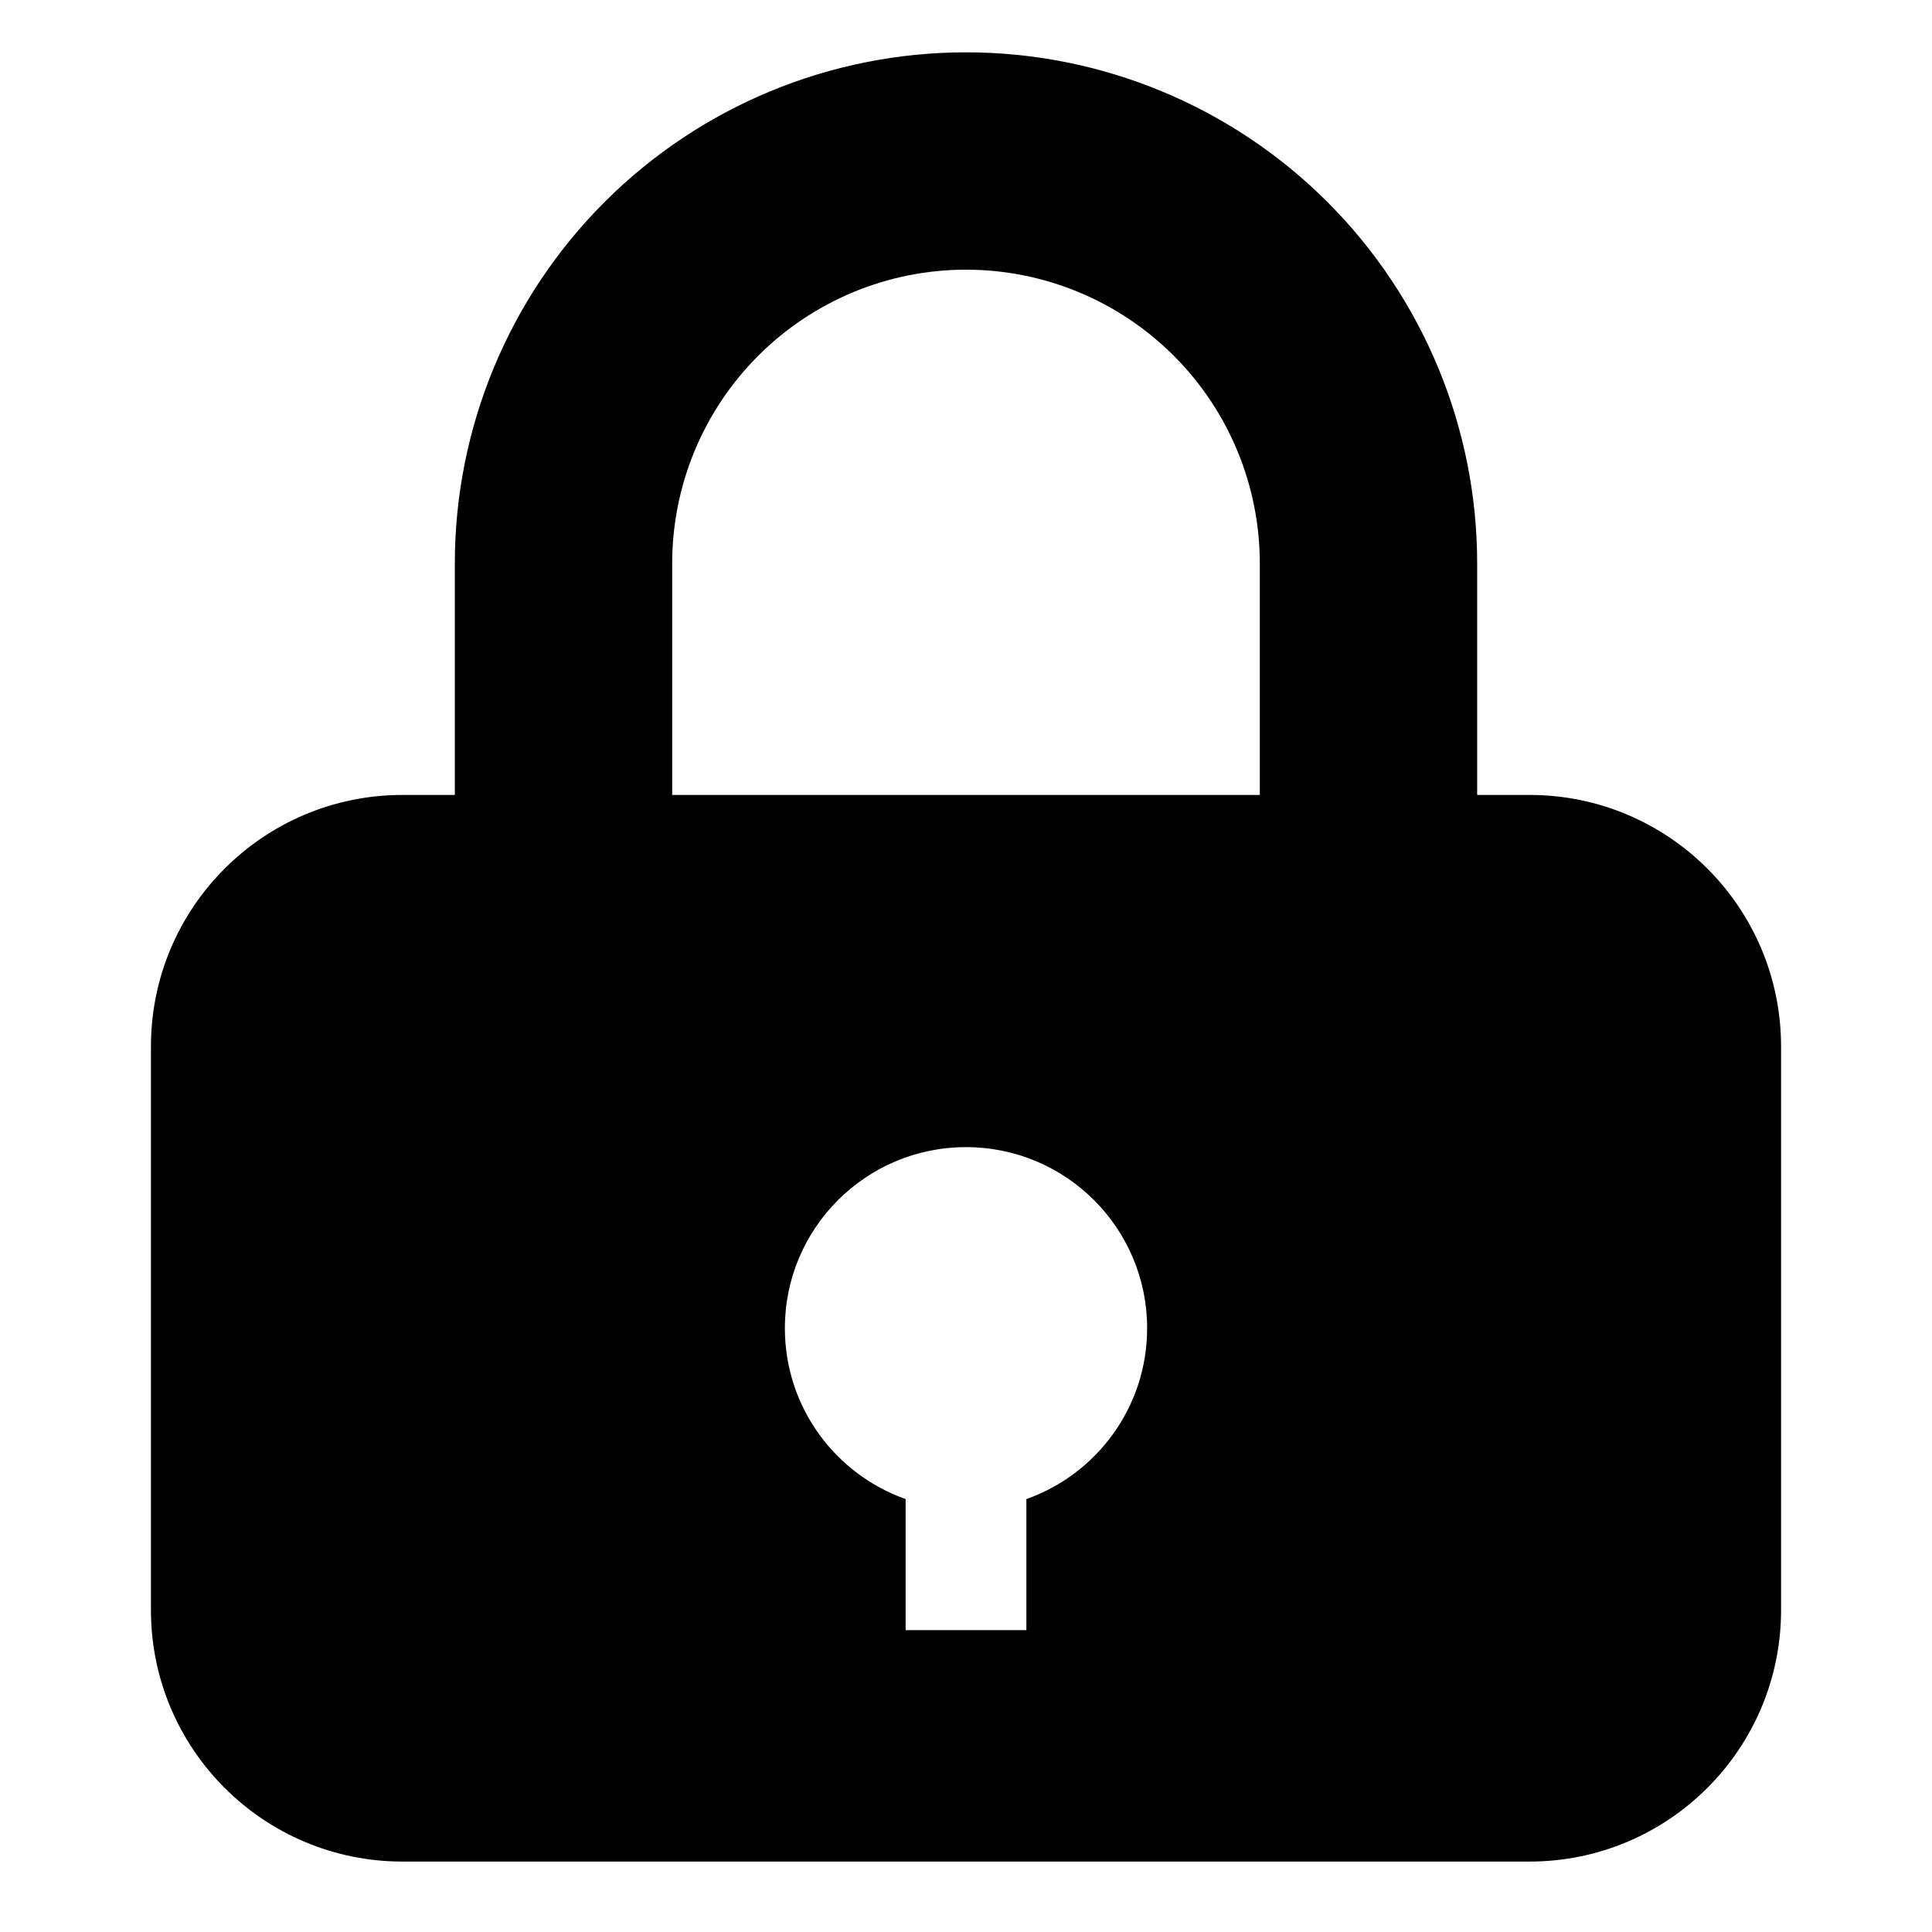
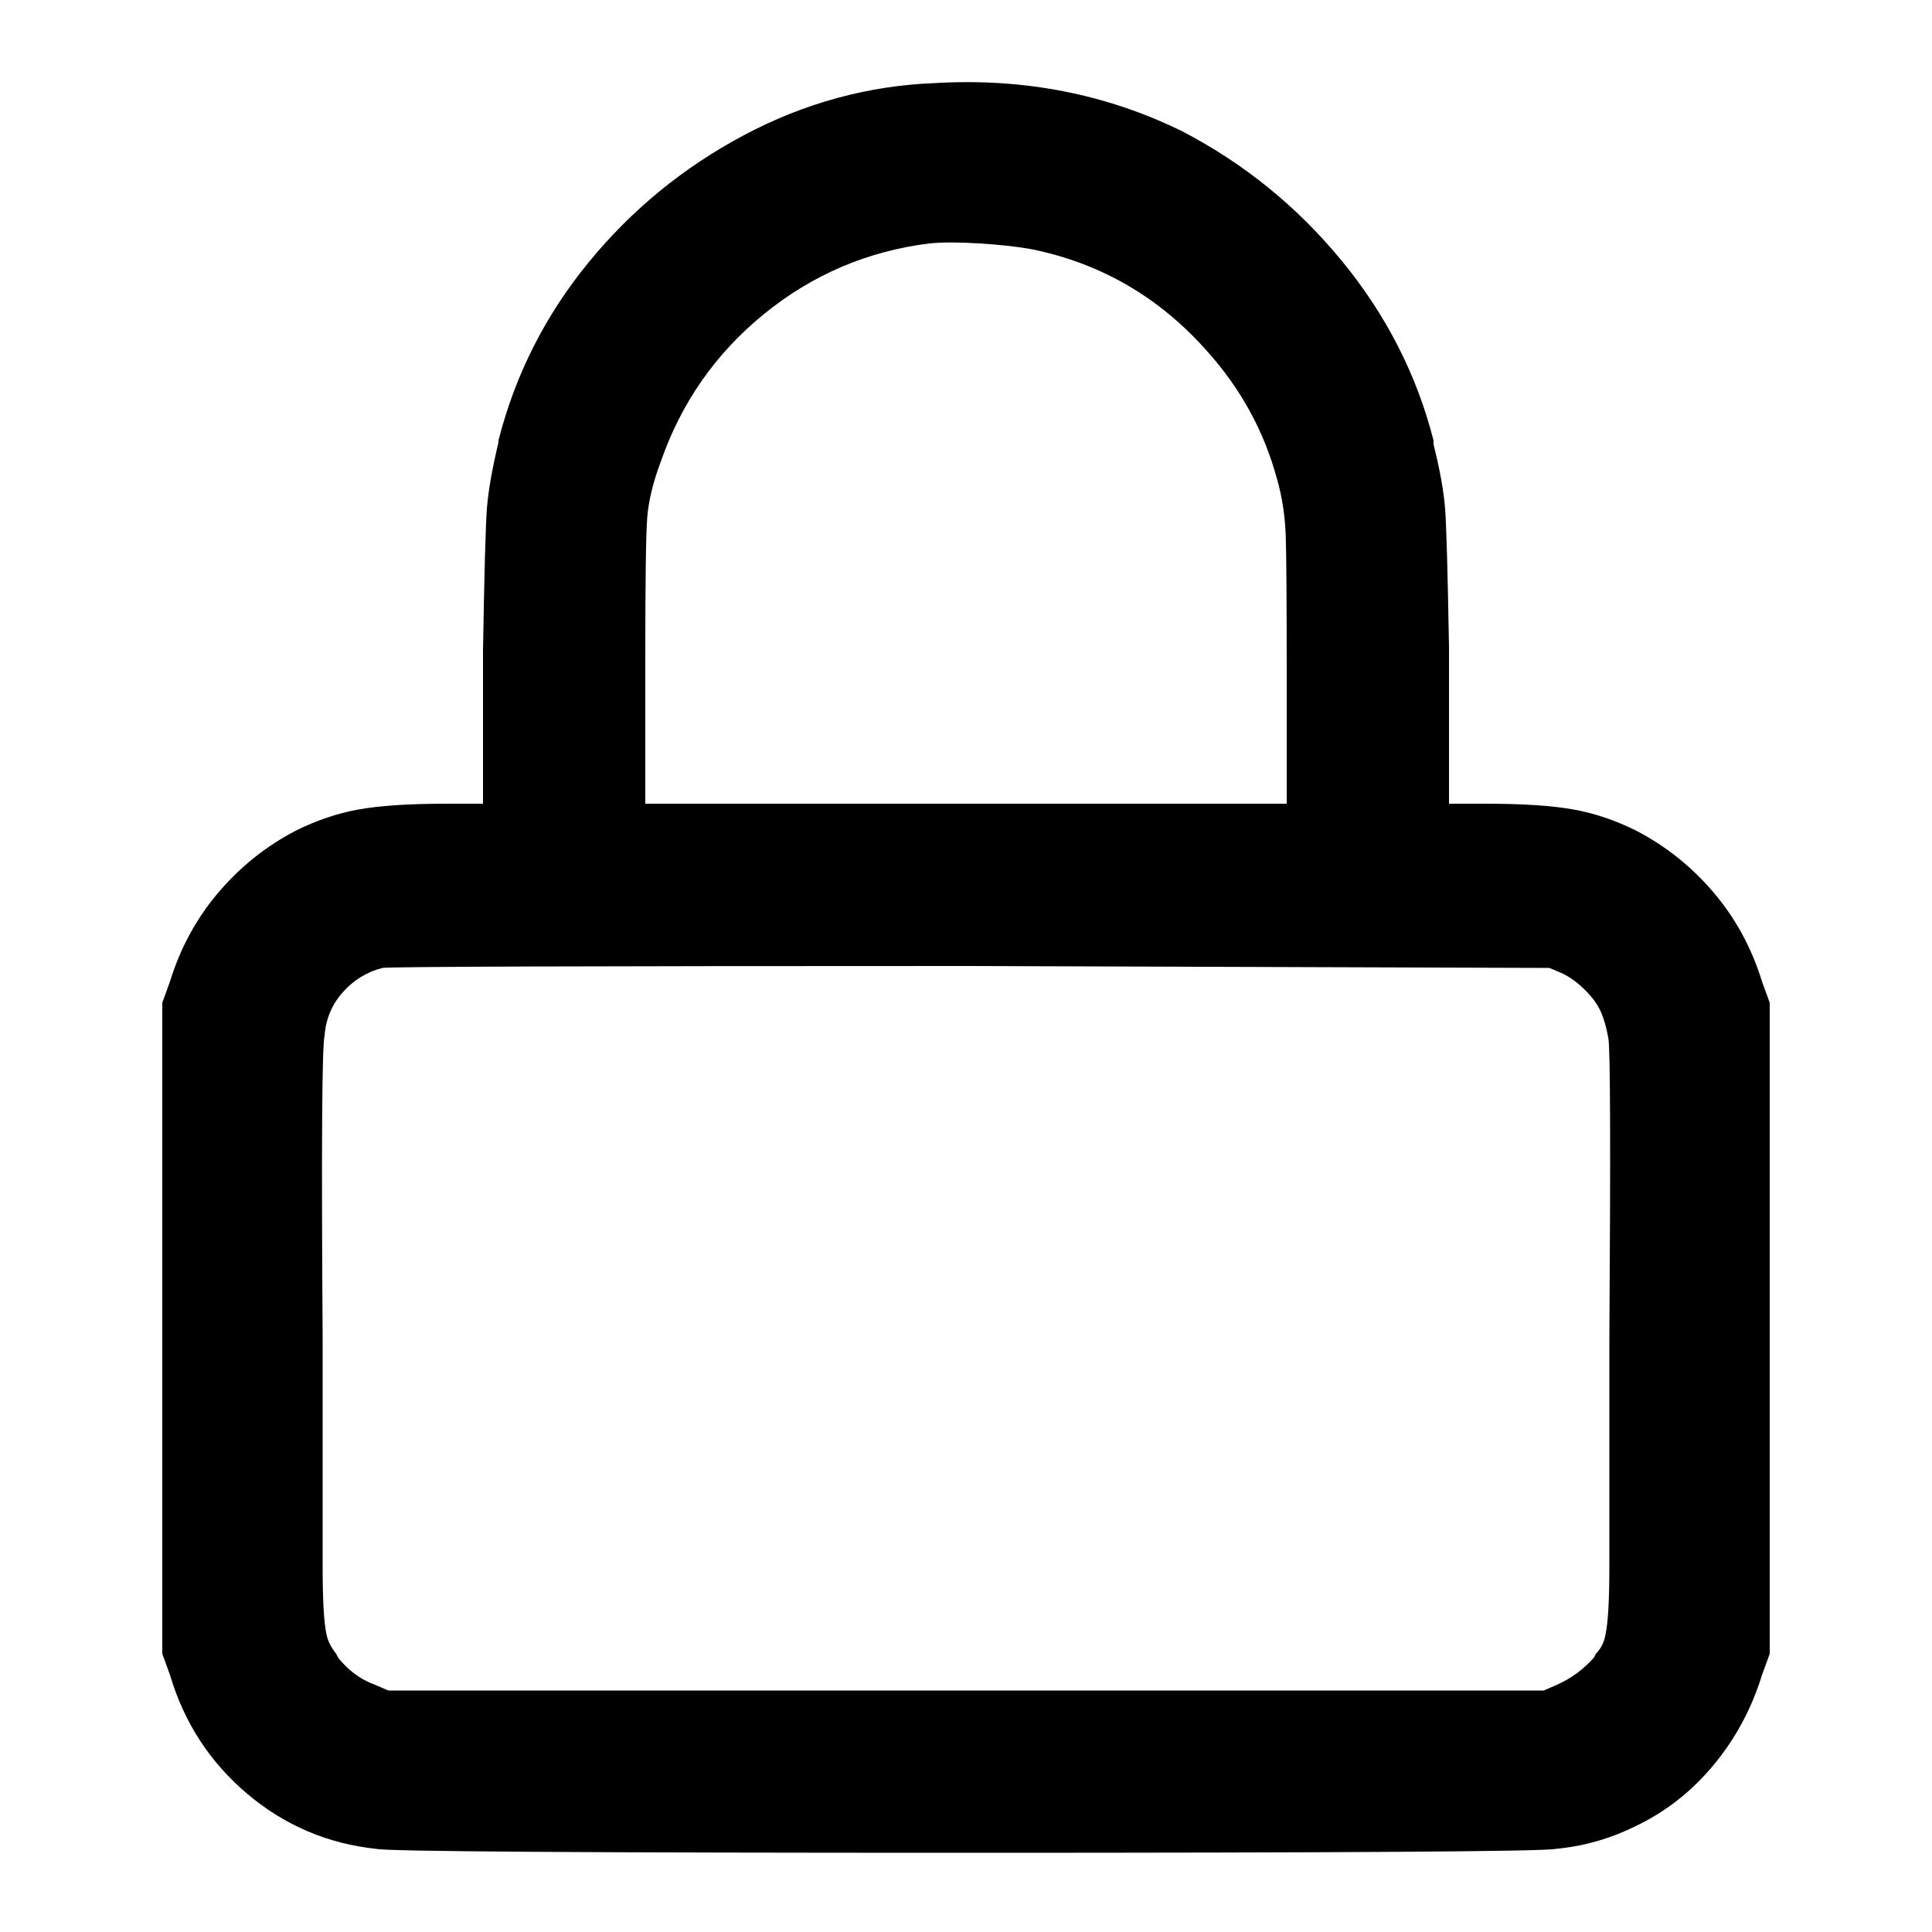
- <svg xmlns="http://www.w3.org/2000/svg" version="1.1" width="1024" height="1024" viewBox="0 0 1024 1024">
-   <g id="icomoon-ignore">
- </g>
-   <path fill="#000" d="M241.067 298.668c0-71.856 28.545-140.769 79.354-191.579s119.723-79.354 191.579-79.354c71.856 0 140.768 28.545 191.578 79.354s79.354 119.723 79.354 191.579v122.667h27.738c73.638 0 133.331 59.695 133.331 133.334v298.669c0 73.632-59.693 133.331-133.331 133.331h-597.336c-73.638 0-133.333-59.699-133.333-133.331v-298.669c0-73.638 59.695-133.334 133.333-133.334h27.734v-122.667zM512 142.934c-41.303 0-80.915 16.408-110.12 45.613s-45.613 68.817-45.613 110.12v122.667h311.464v-122.667c0-41.303-16.403-80.914-45.611-110.12-29.206-29.206-68.817-45.613-110.12-45.613zM544 794.541c37.286-13.184 64-48.742 64-90.541 0-53.018-42.98-95.999-96-95.999s-96 42.981-96 95.999c0 41.798 26.714 77.357 64 90.541v69.459h64v-69.459z" />
+ <svg xmlns="http://www.w3.org/2000/svg" width="24" height="24" viewBox="0 0 24 24">
+   <path d="M11.616 1.032Q10.368 1.08 9.24 1.68Q8.112 2.28 7.308 3.264Q6.504 4.248 6.192 5.472V5.496Q6.072 6 6.048 6.324Q6.024 6.648 6 8.088V9.984H5.544Q4.848 9.984 4.452 10.056Q4.056 10.128 3.672 10.32Q3.12 10.608 2.712 11.088Q2.304 11.568 2.112 12.192L2.016 12.456V20.544L2.112 20.808Q2.376 21.696 3.072 22.284Q3.768 22.872 4.68 22.968Q4.92 23.016 12 23.016Q19.08 23.016 19.32 22.968Q19.848 22.92 20.328 22.68Q20.88 22.416 21.288 21.924Q21.696 21.432 21.888 20.808L21.984 20.544V12.456L21.888 12.192Q21.696 11.568 21.288 11.088Q20.88 10.608 20.328 10.32Q19.944 10.128 19.548 10.056Q19.152 9.984 18.456 9.984H18V8.04Q17.976 6.648 17.952 6.324Q17.928 6 17.808 5.52V5.472Q17.496 4.248 16.668 3.24Q15.84 2.232 14.688 1.632Q13.272 0.936 11.616 1.032ZM12.816 3.096Q14.112 3.36 15 4.368Q15.624 5.064 15.864 5.952Q15.96 6.288 15.972 6.66Q15.984 7.032 15.984 8.328V9.984H8.016V8.16Q8.016 6.744 8.04 6.432Q8.064 6.12 8.208 5.736Q8.592 4.632 9.492 3.9Q10.392 3.168 11.544 3.024Q11.784 3 12.168 3.024Q12.552 3.048 12.816 3.096ZM19.416 12.096Q19.56 12.168 19.692 12.3Q19.824 12.432 19.884 12.564Q19.944 12.696 19.98 12.9Q20.016 13.104 19.992 16.656V19.464Q19.992 20.088 19.944 20.304Q19.92 20.448 19.824 20.544L19.8 20.592Q19.608 20.808 19.344 20.928L19.176 21H4.824L4.656 20.928Q4.392 20.832 4.2 20.592L4.176 20.544Q4.08 20.424 4.056 20.304Q4.008 20.088 4.008 19.464V16.632Q3.984 13.056 4.032 12.864Q4.056 12.552 4.26 12.324Q4.464 12.096 4.752 12.024Q4.872 12 12.048 12L19.248 12.024Z" />
</svg>
